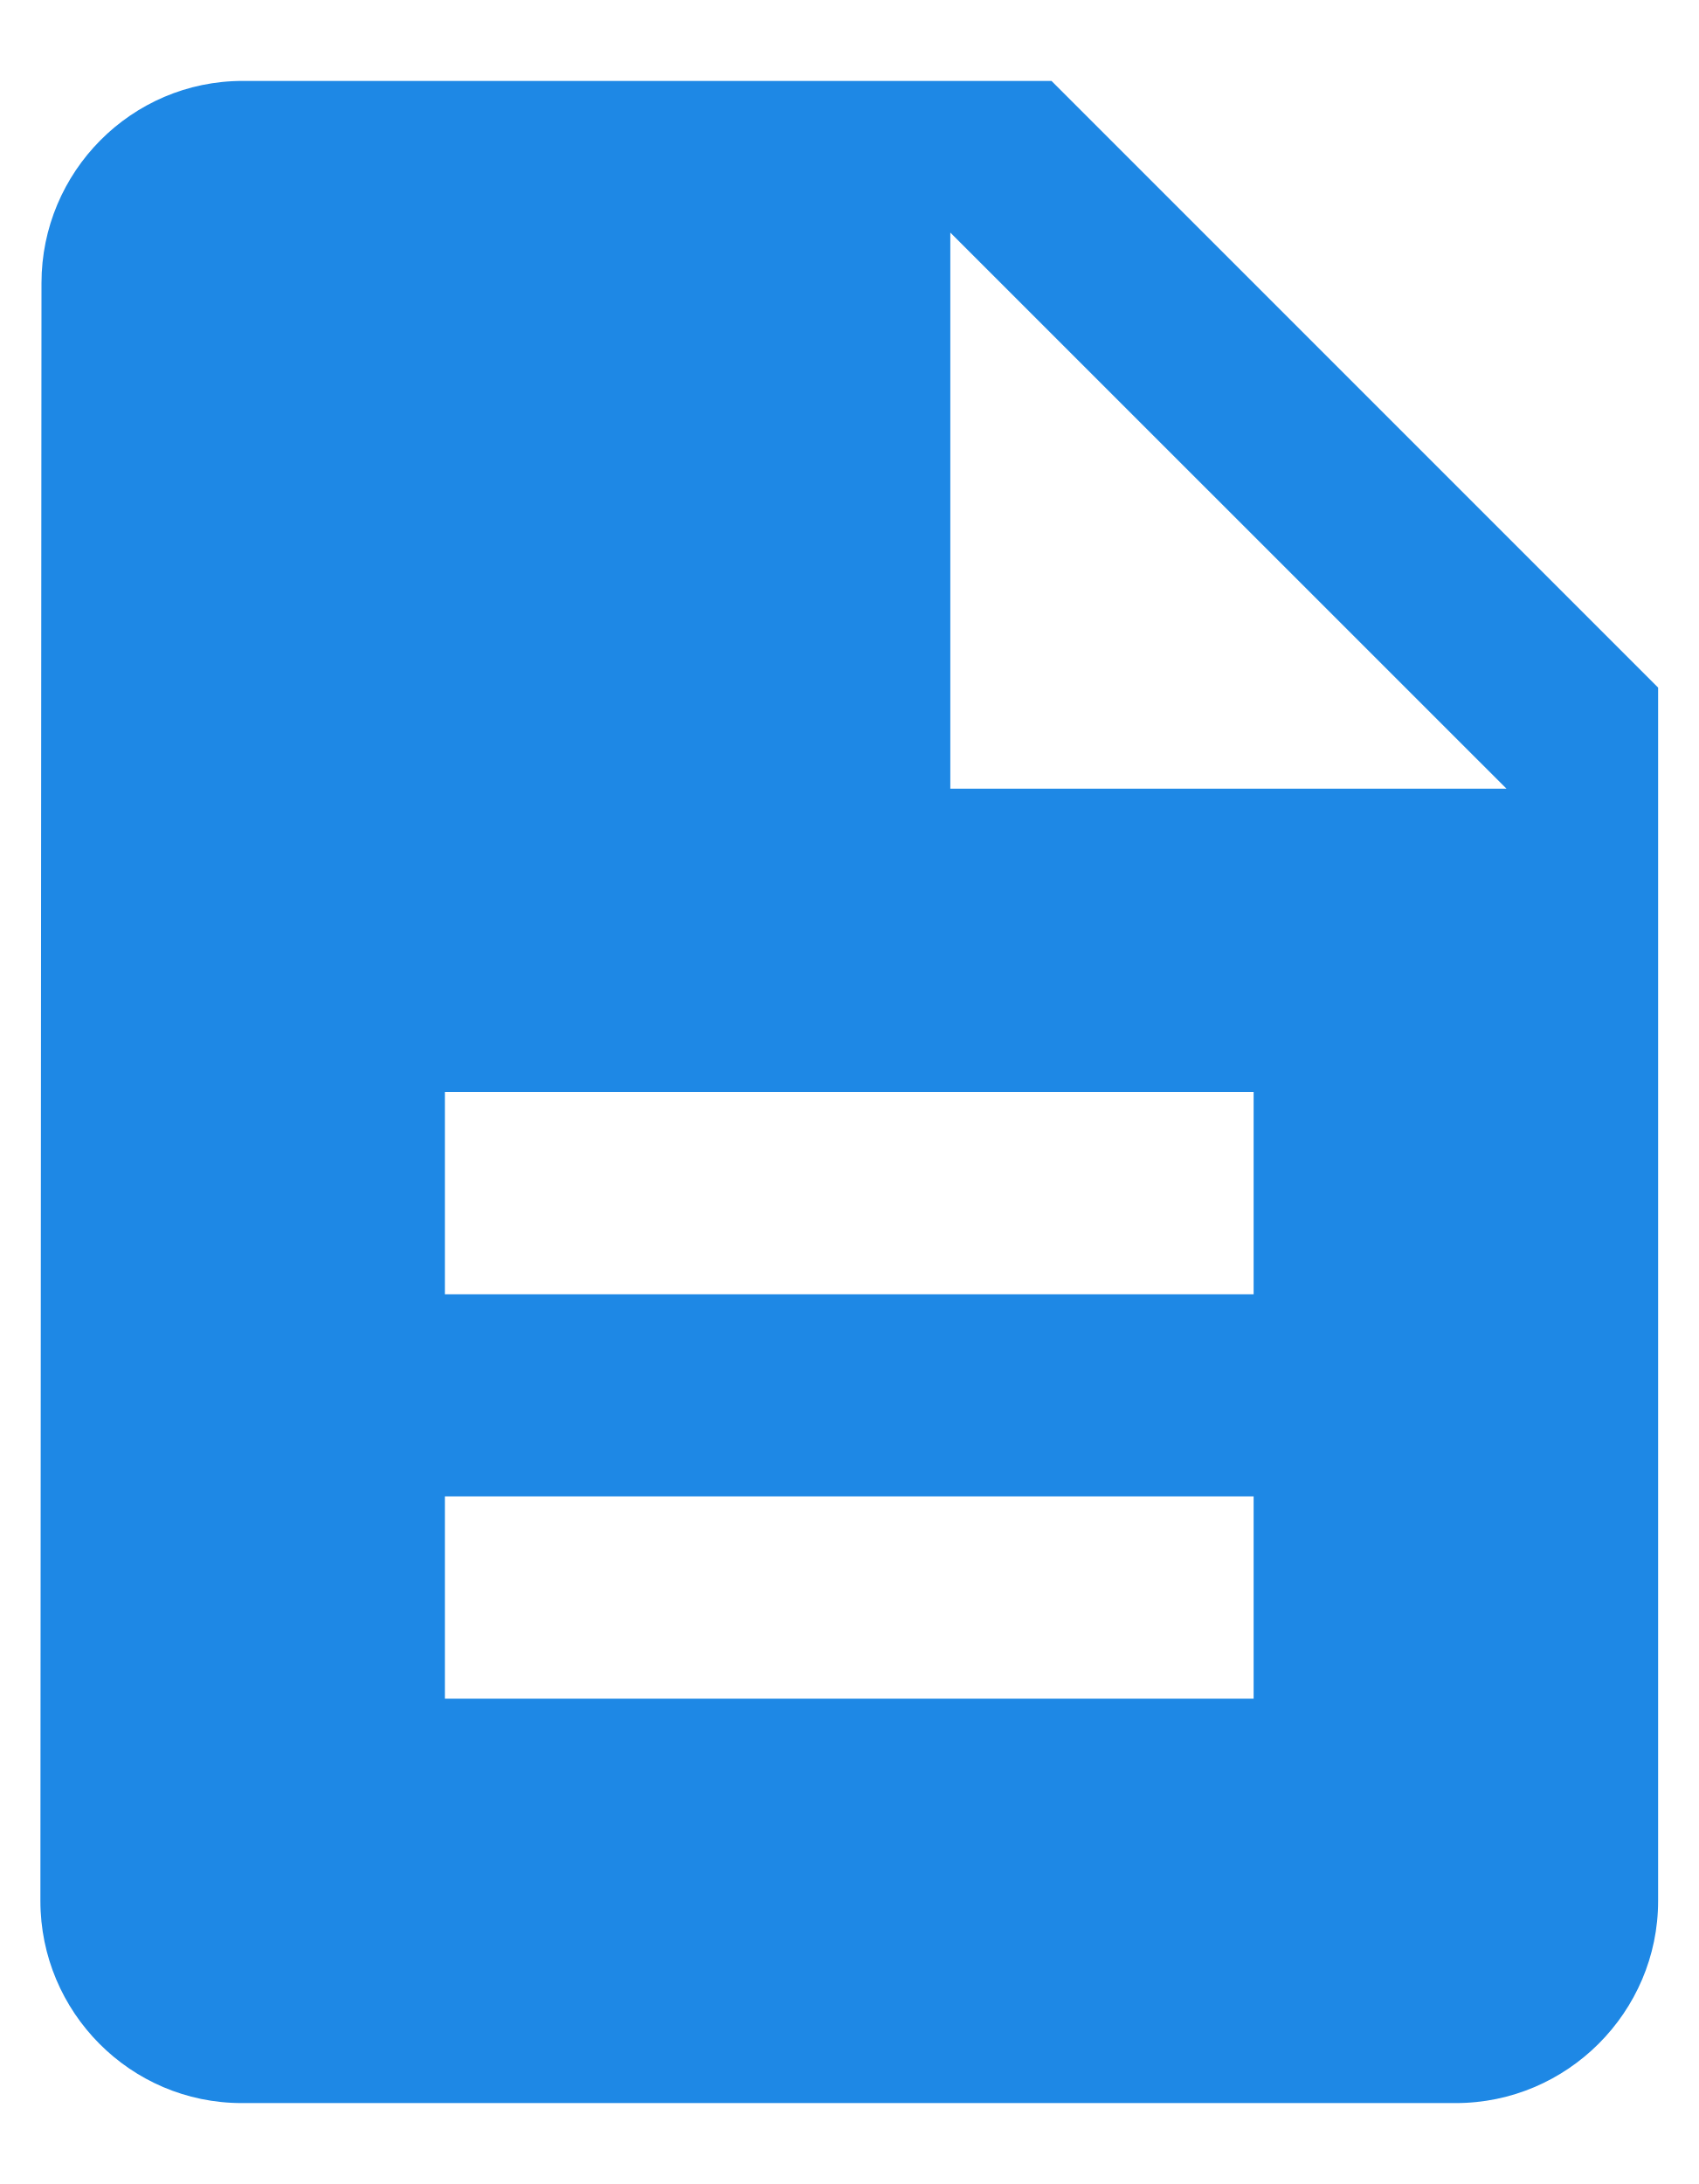
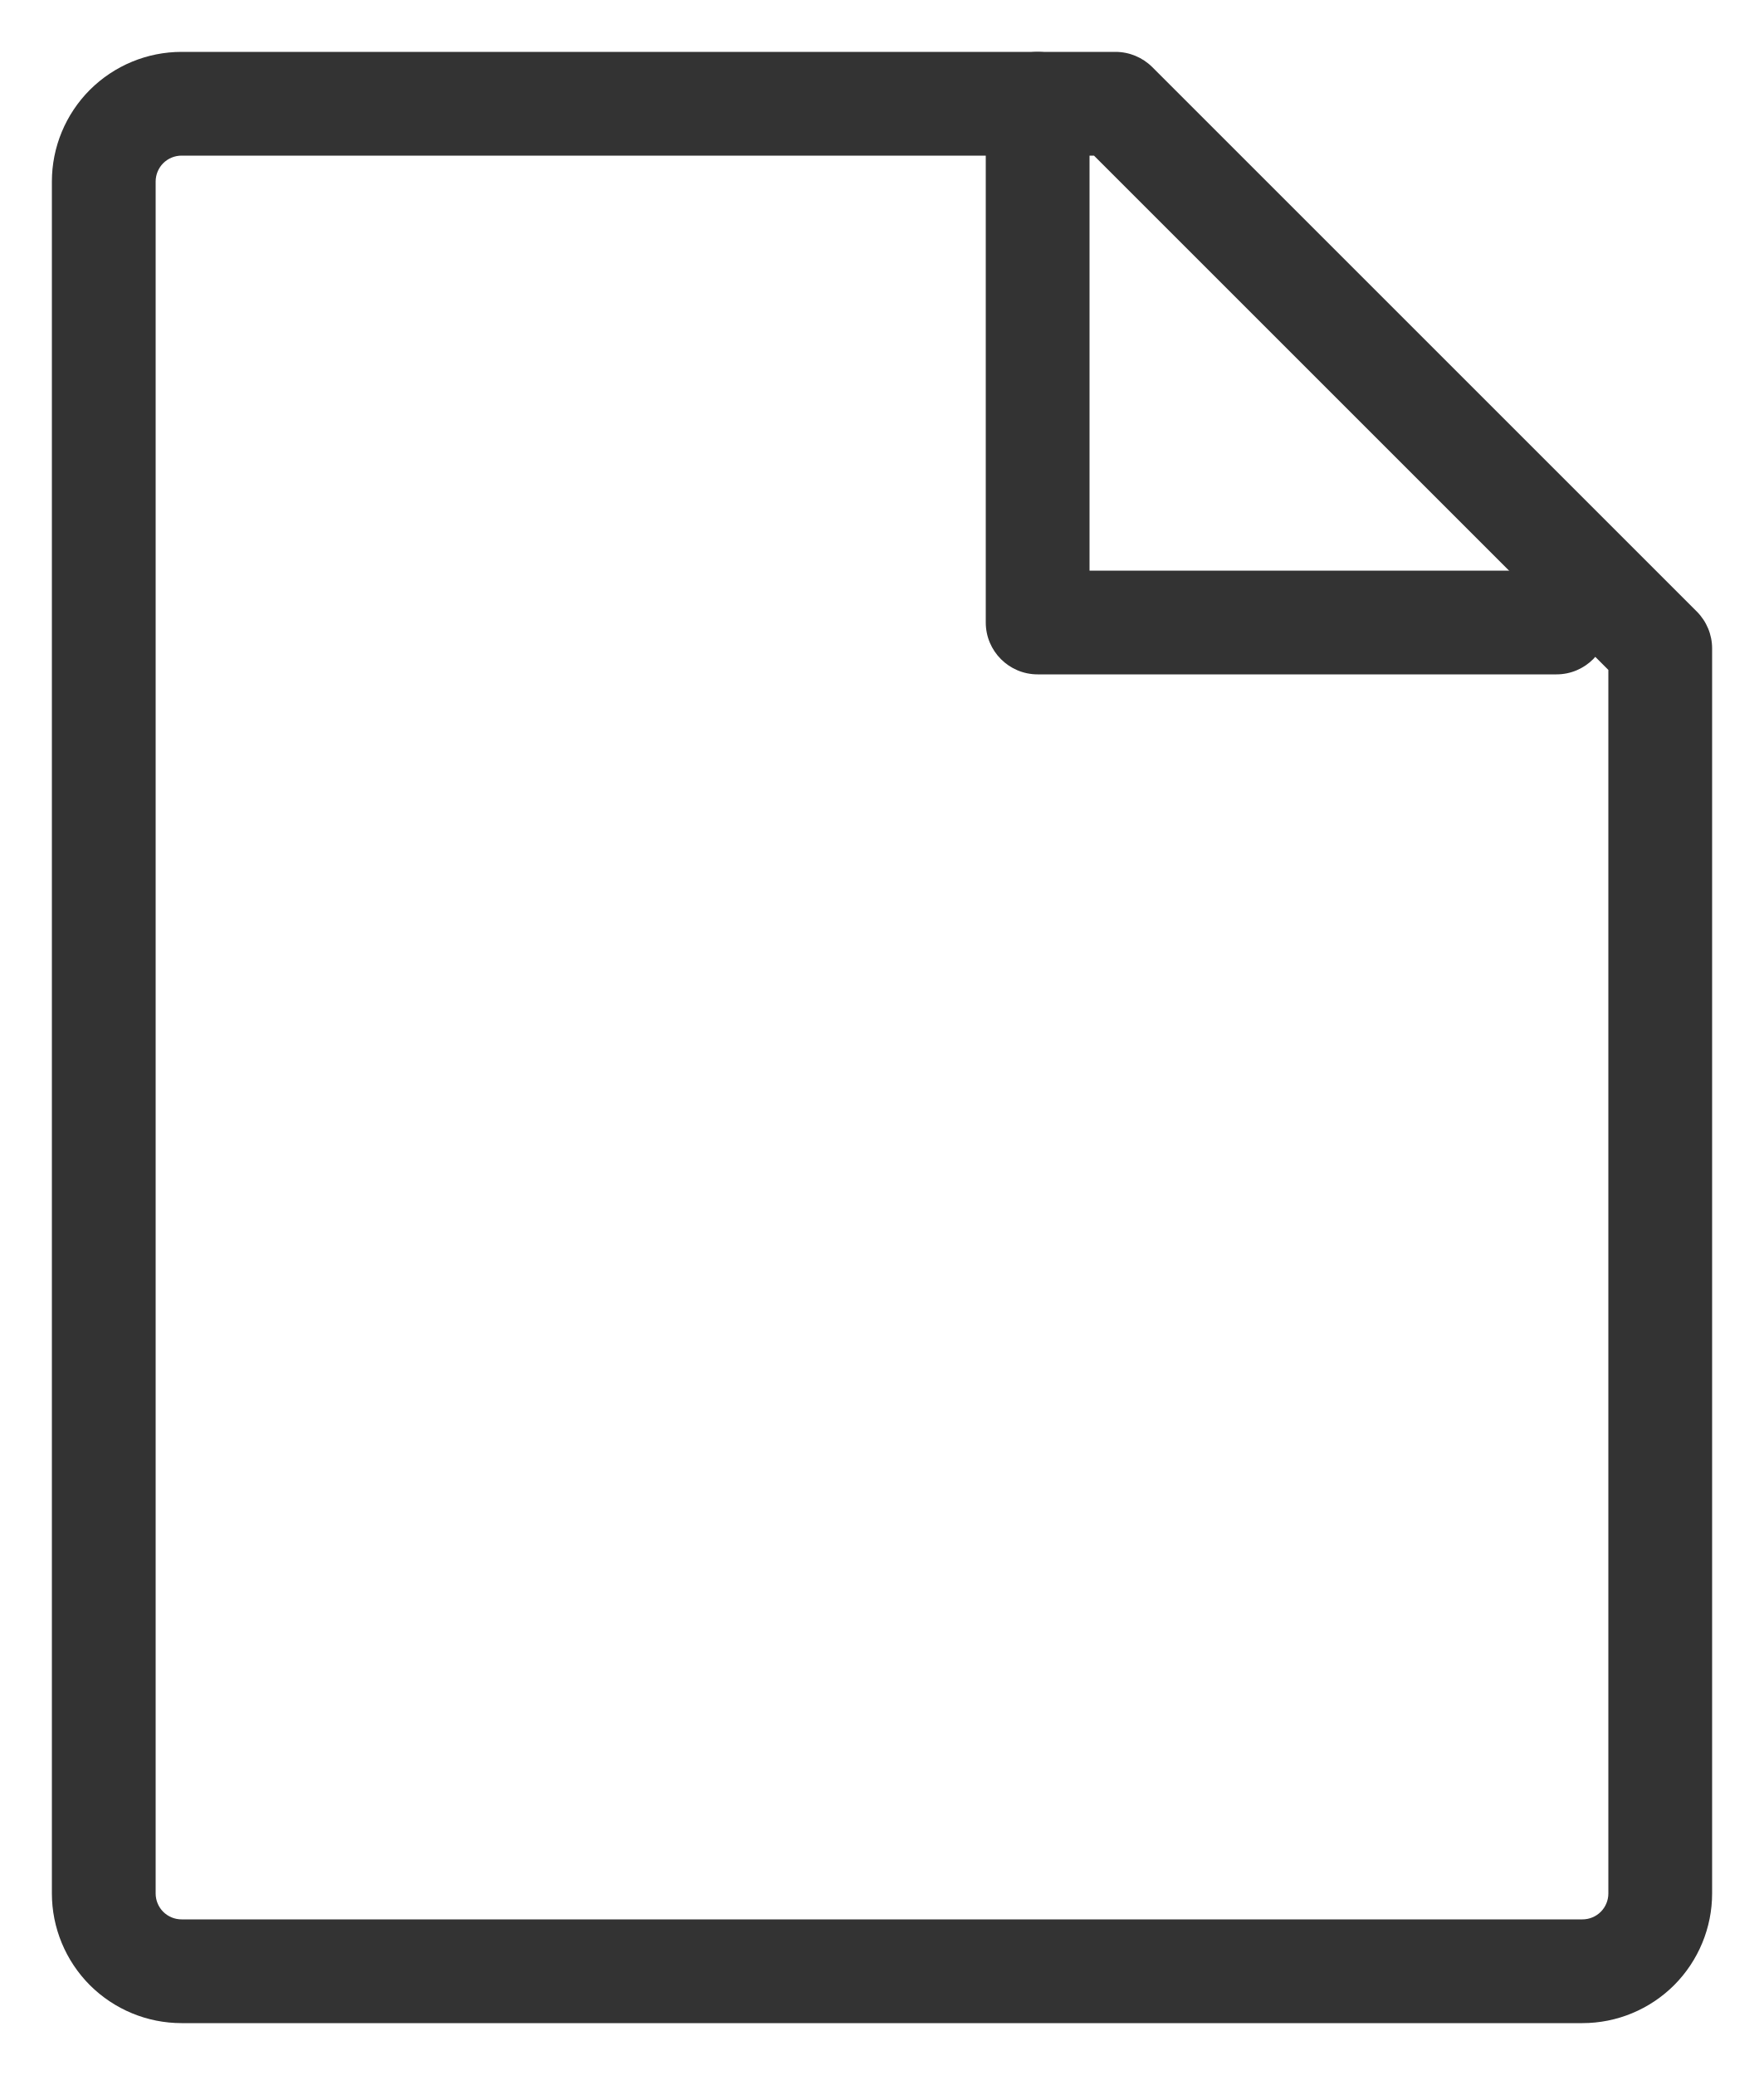
- <svg xmlns="http://www.w3.org/2000/svg" width="14" height="18" viewBox="0 0 14 18" fill="none">
-   <path d="M8.667 0.667H2C1.083 0.667 0.342 1.417 0.342 2.333L0.333 15.667C0.333 16.583 1.075 17.333 1.992 17.333H12C12.917 17.333 13.667 16.583 13.667 15.667V5.667L8.667 0.667ZM10.333 14H3.667V12.333H10.333V14ZM10.333 10.667H3.667V9H10.333V10.667ZM7.833 6.5V1.917L12.417 6.5H7.833Z" fill="#1E88E5" />
+ <svg xmlns="http://www.w3.org/2000/svg" width="17" height="20" viewBox="0 0 17 20" fill="none">
+   <path fill-rule="evenodd" clip-rule="evenodd" d="M1.75 1.5C1.684 1.5 1.62 1.526 1.573 1.573C1.526 1.62 1.5 1.684 1.5 1.75V18.25C1.5 18.316 1.526 18.38 1.573 18.427C1.62 18.474 1.684 18.5 1.75 18.5H15.25C15.316 18.5 15.38 18.474 15.427 18.427C15.474 18.38 15.5 18.316 15.5 18.25V6.457L10.543 1.5H1.75ZM0.866 0.866C1.101 0.632 1.418 0.5 1.75 0.5H10.75C10.883 0.5 11.01 0.553 11.104 0.646L16.354 5.896C16.447 5.99 16.5 6.117 16.5 6.25V18.25C16.5 18.581 16.368 18.899 16.134 19.134C15.899 19.368 15.582 19.5 15.25 19.5H1.75C1.418 19.5 1.101 19.368 0.866 19.134C0.632 18.899 0.5 18.581 0.5 18.25V1.75C0.5 1.418 0.632 1.101 0.866 0.866Z" fill="#333333" />
+   <path fill-rule="evenodd" clip-rule="evenodd" d="M10 0.5C10.276 0.5 10.5 0.724 10.5 1V5.5H15C15.276 5.5 15.5 5.724 15.5 6C15.5 6.276 15.276 6.5 15 6.5H10C9.724 6.5 9.5 6.276 9.5 6V1C9.5 0.724 9.724 0.5 10 0.5Z" fill="#333333" />
</svg>
